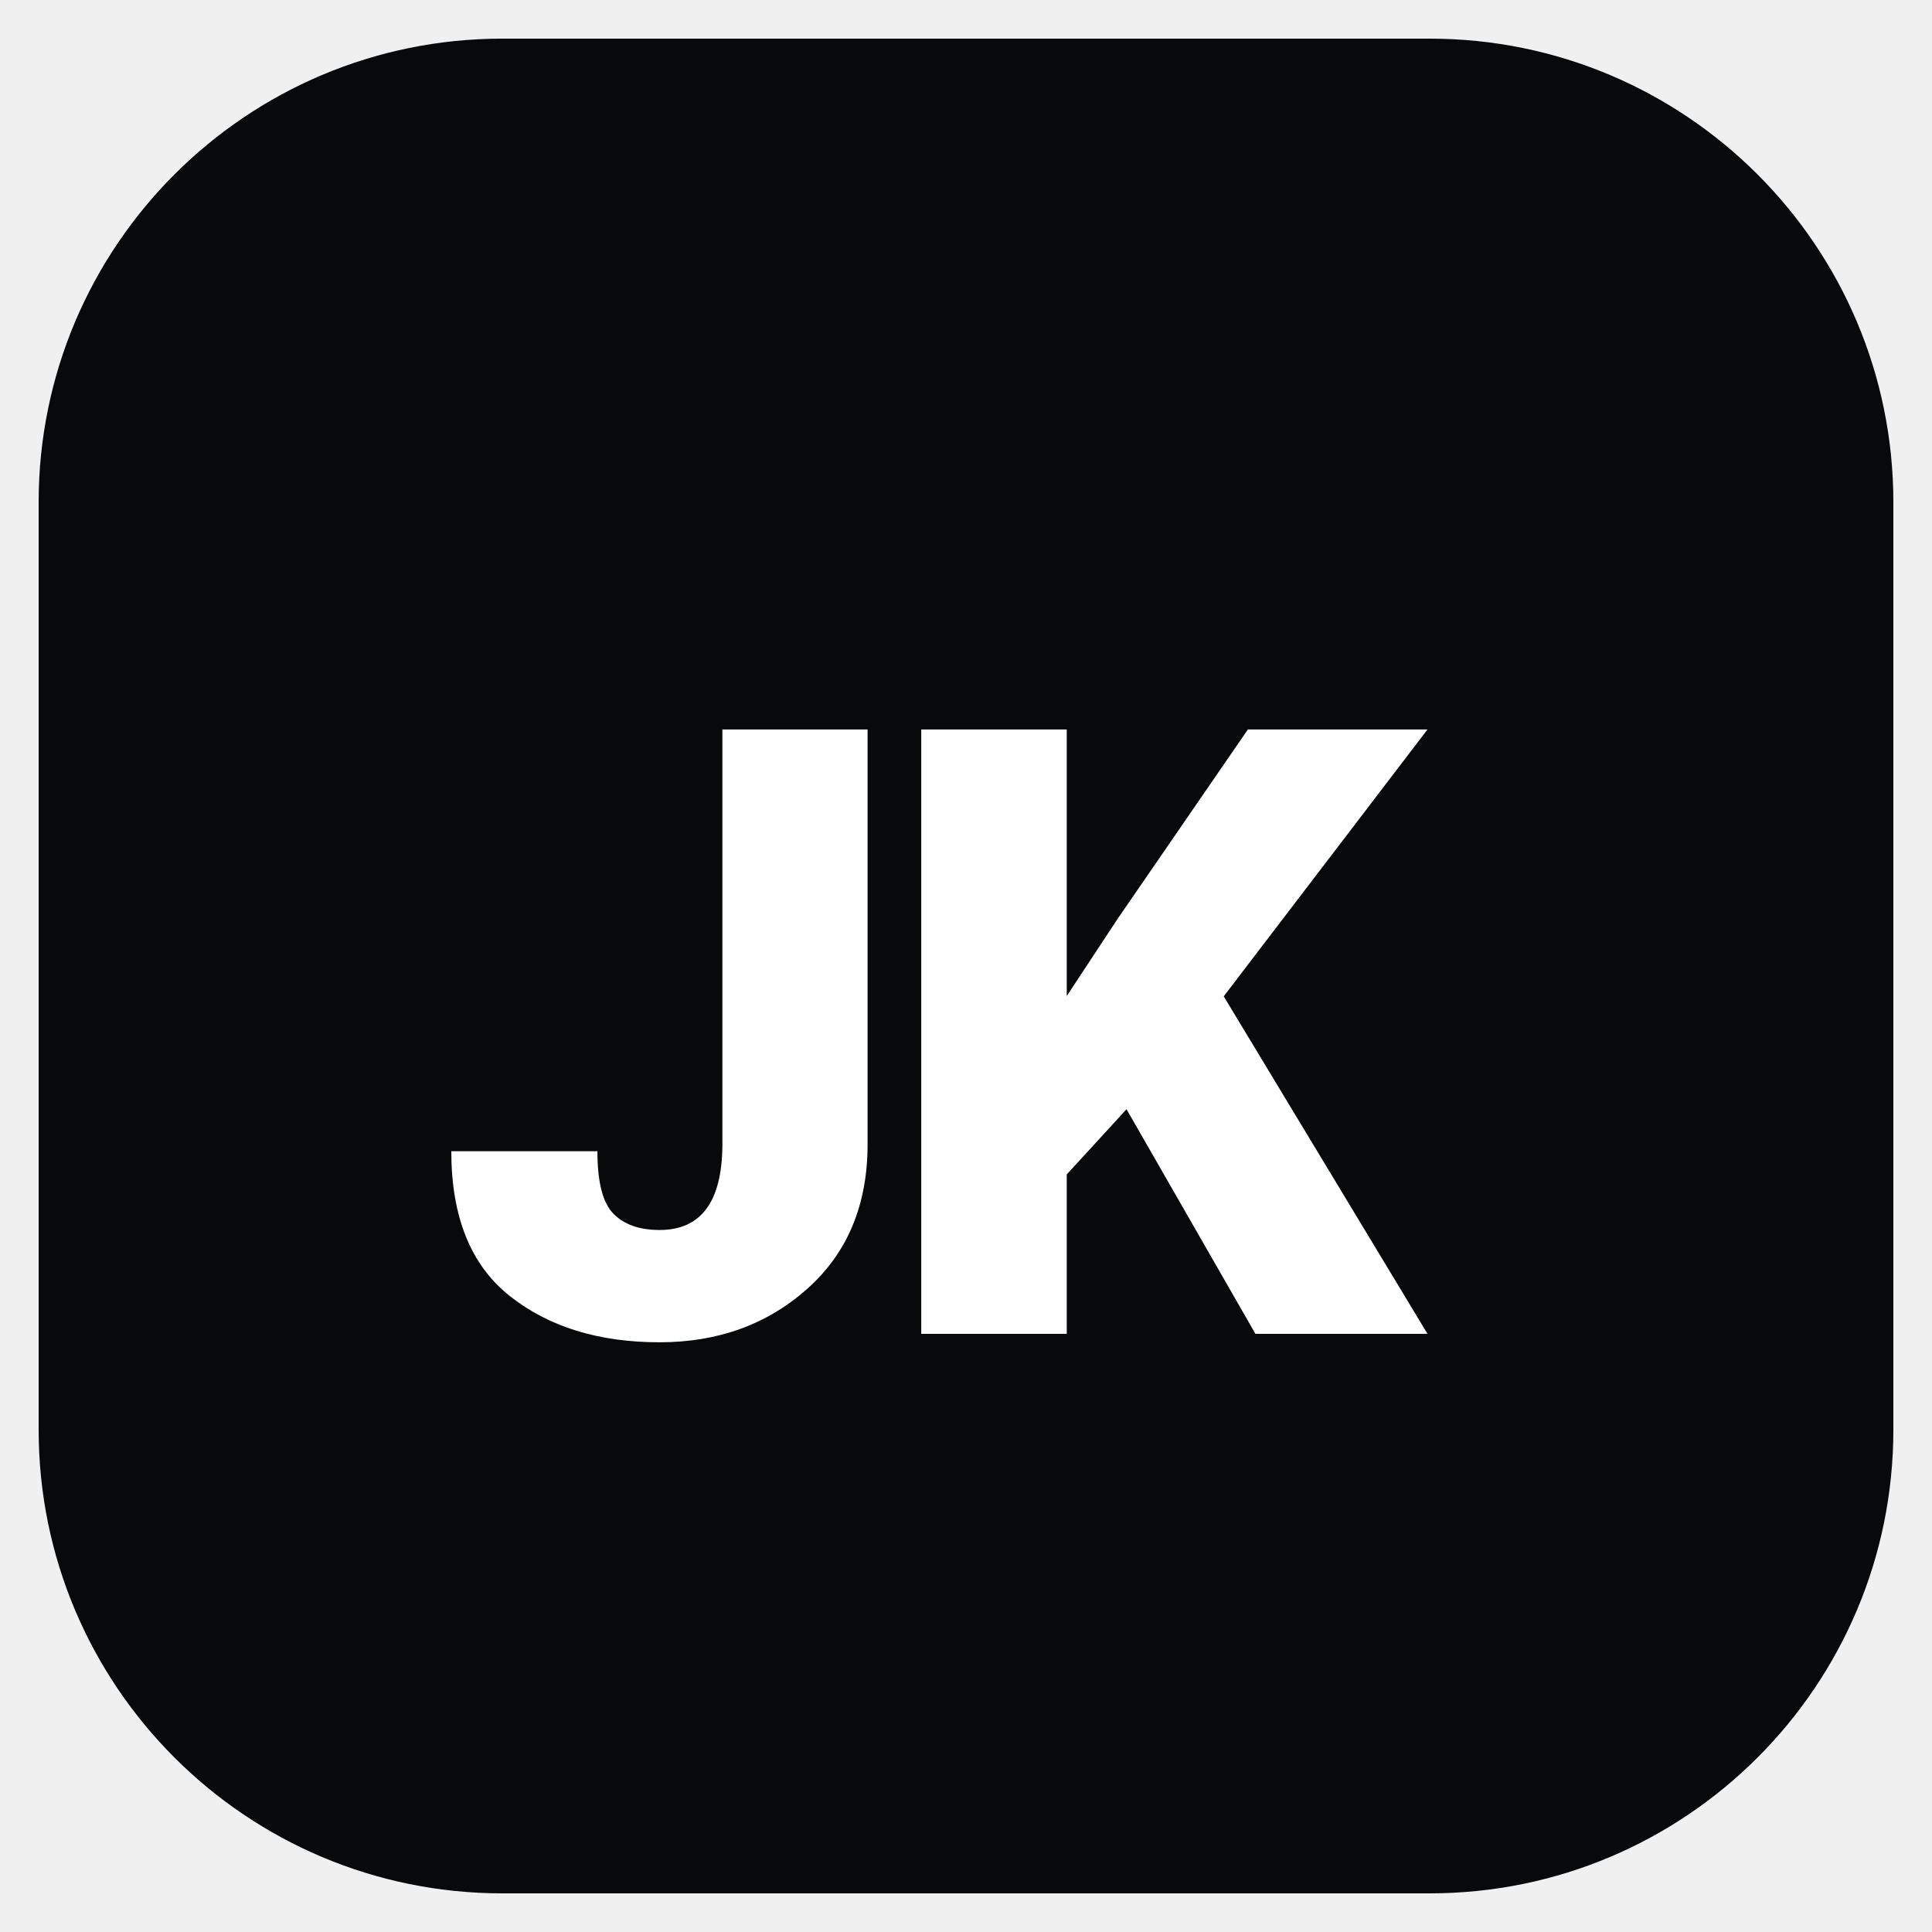
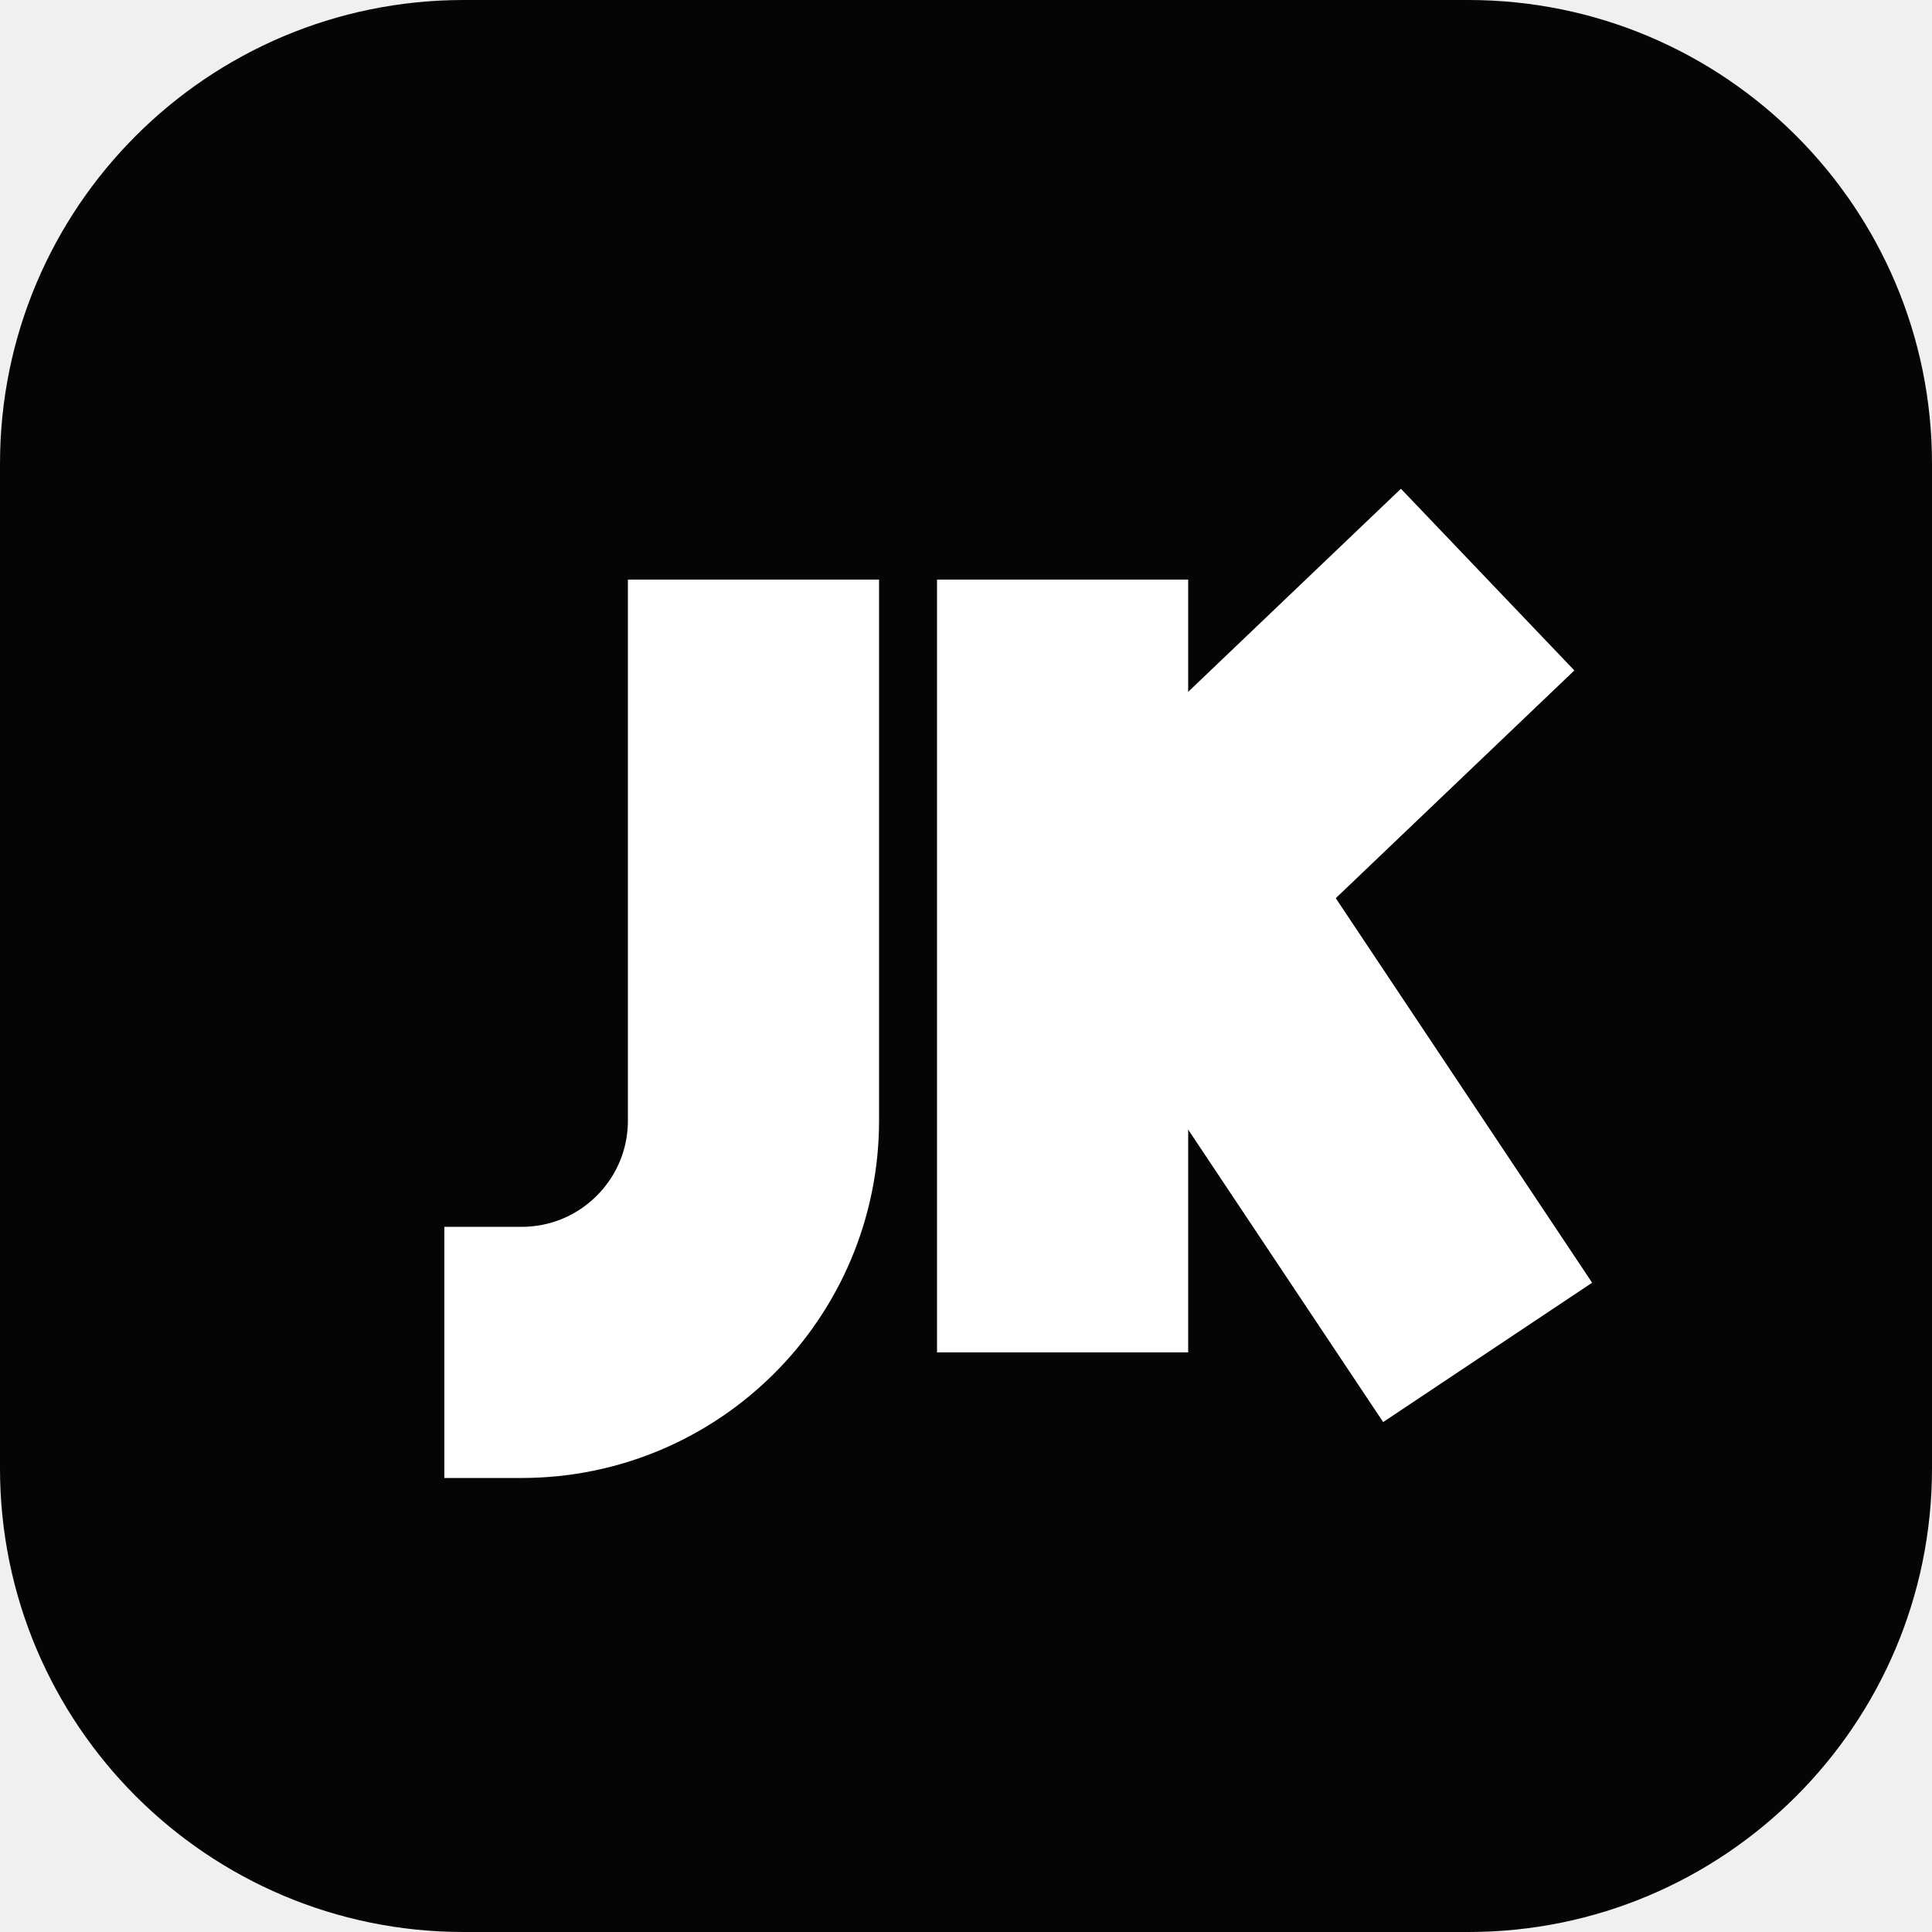
<svg xmlns="http://www.w3.org/2000/svg" viewBox="0 0 100 100">
-   <rect x="2" y="2" width="96" height="96" rx="24" fill="#08090b" />
-   <text x="48" y="54" font-family="-apple-system, BlinkMacSystemFont, 'Segoe UI', Roboto, Helvetica, Arial, sans-serif" font-size="44" font-weight="900" fill="#ffffff" text-anchor="middle" dominant-baseline="central" letter-spacing="-2">JK</text>
+   <rect x="0" y="0" width="100" height="100" rx="24" fill="#050505" />
+   <g stroke="#ffffff" stroke-width="13" fill="none" stroke-linecap="butt" stroke-linejoin="miter">
+     <path d="M 39 30 L 39 58 A 12 12 0 0 1 27 70 L 23 70" />
+     <path d="M 55 30 L 55 70" />
+     <path d="M 77 30 L 55 51" />
+     <path d="M 61 46 L 77 70" />
+   </g>
</svg>
